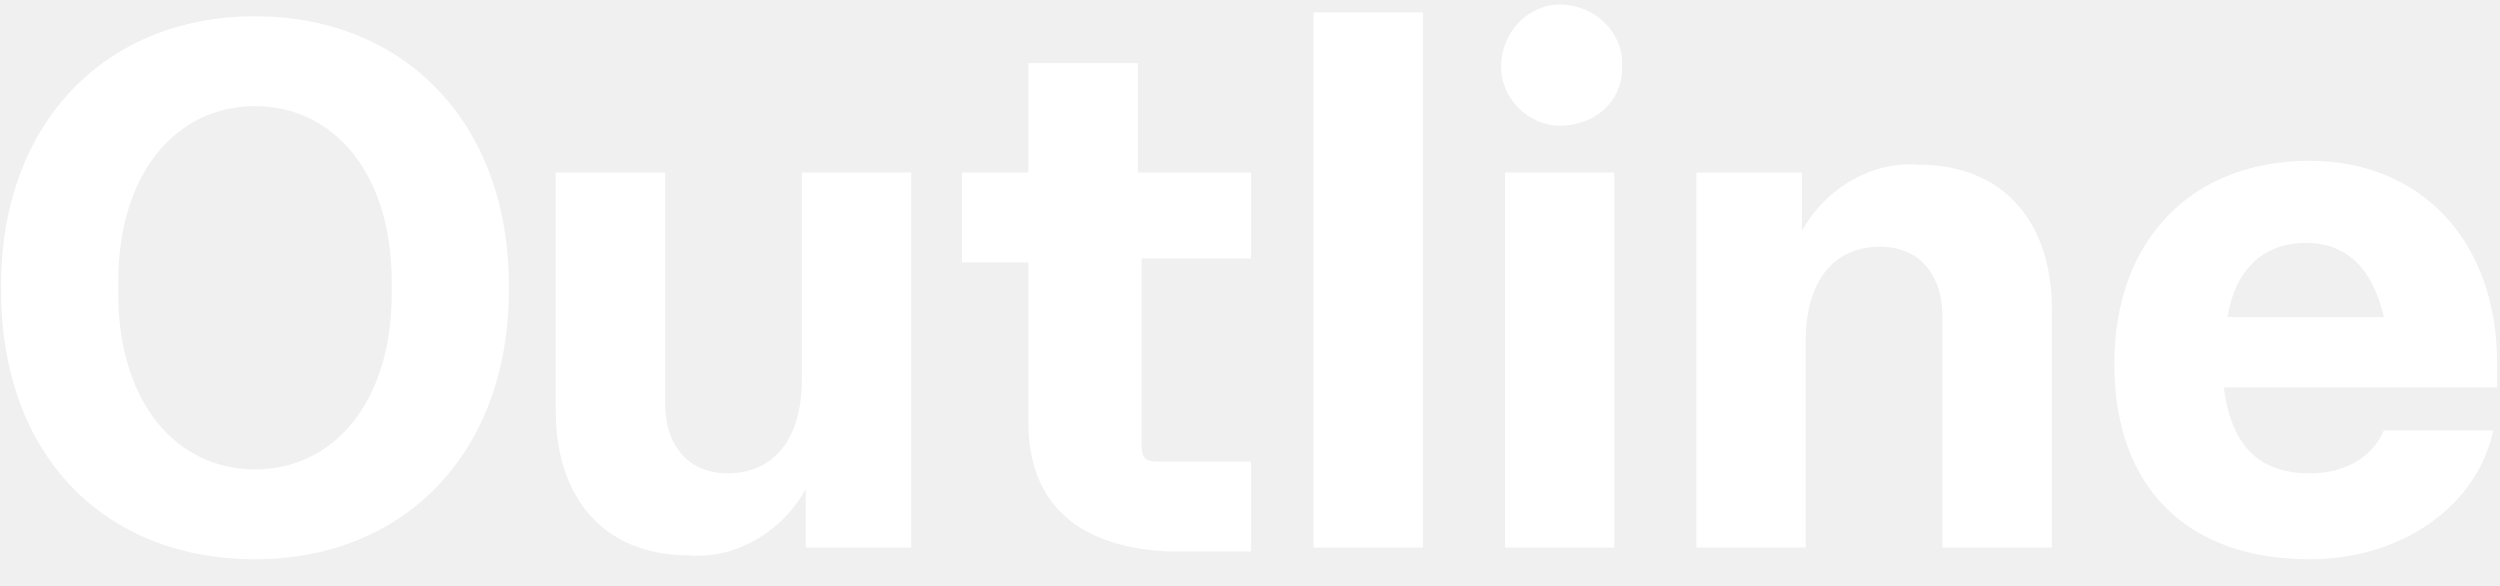
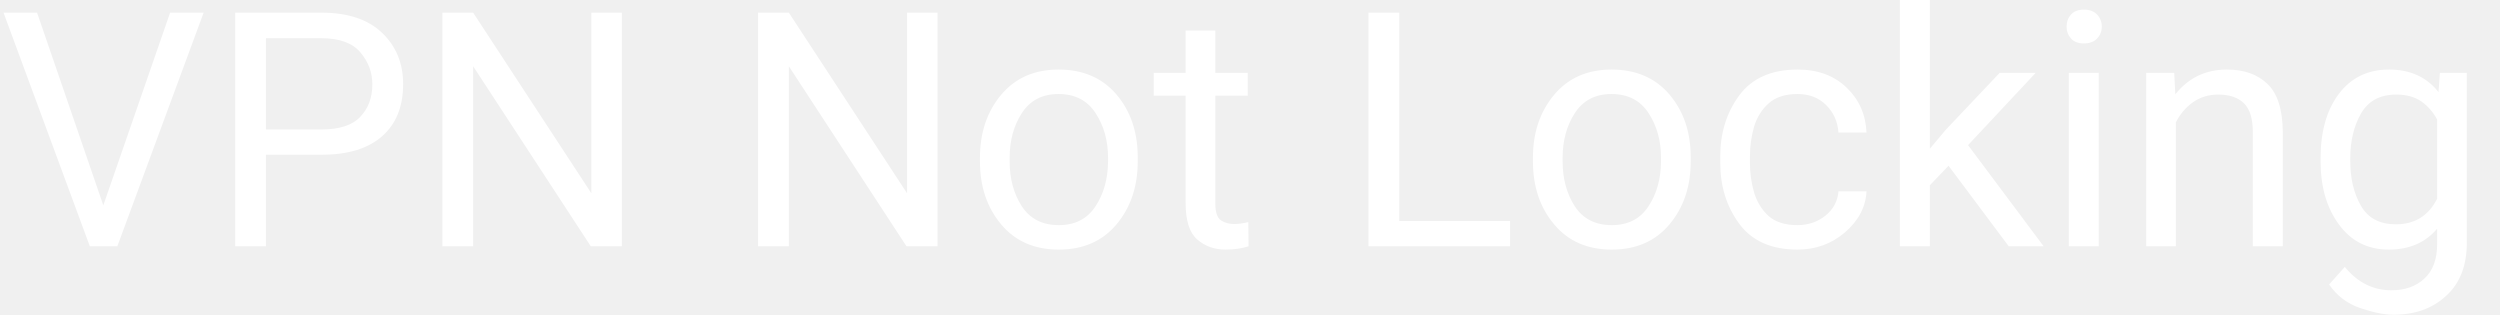
- <svg xmlns="http://www.w3.org/2000/svg" version="1.1" id="Layer_1" x="0px" y="0px" viewBox="0 0 64 15" style="enable-background:new 0 0 64 15;" xml:space="preserve">
+ <svg xmlns="http://www.w3.org/2000/svg" version="1.1" viewBox="0 0 142.11 17.883" xml:space="preserve">
  <style type="text/css">
	.st0{fill:none;}
	.st1{fill:#FFFFFF;}
</style>
-   <g id="Page-1">
-     <g id="feedback---003" transform="translate(-140, -44)">
-       <g id="outline-logotype" transform="translate(134.0273, 38.7168)">
-         <rect id="Rectangle-2" x="0.1" y="0.4" class="st0" width="76" height="24" />
-         <g id="ART_1_">
-           <path class="st1" d="M6,12.7v-0.1c0-4.2,2.7-6.9,6.5-6.9S19,8.4,19,12.6v0.1c0,4.2-2.7,6.9-6.5,6.9S6,17,6,12.7z M16,12.8v-0.3      C16,9.7,14.5,8,12.5,8S9,9.7,9,12.5v0.3c0,2.8,1.5,4.5,3.5,4.5S16,15.6,16,12.8L16,12.8z" />
-           <path class="st1" d="M29.3,19.3h-2.7v-1.5c-0.6,1.1-1.8,1.8-3,1.7c-2.1,0-3.4-1.4-3.4-3.7V9.7H23v5.9c0,1.1,0.6,1.8,1.6,1.8      c1.2,0,1.9-0.9,1.9-2.4V9.7h2.8L29.3,19.3z" />
-           <path class="st1" d="M32.3,16.1v-4.1h-1.7V9.7h1.7V6.9h2.8v2.8H38v2.2h-2.8v4.8c0,0.3,0.1,0.4,0.4,0.4H38v2.3h-2.1      C33.6,19.3,32.3,18.2,32.3,16.1z" />
-           <path class="st1" d="M39.6,5.6h2.8v13.7h-2.8V5.6z" />
-           <path class="st1" d="M44.4,7c0-0.9,0.7-1.6,1.5-1.6c0.9,0,1.6,0.7,1.6,1.5c0,0,0,0.1,0,0.1c0,0.9-0.7,1.5-1.6,1.5      C45.1,8.5,44.4,7.8,44.4,7z M44.5,9.7h2.8v9.6h-2.8L44.5,9.7z" />
-           <path class="st1" d="M49.4,9.7h2.7v1.5c0.6-1.1,1.8-1.8,3-1.7c2.1,0,3.4,1.4,3.4,3.7v6.1h-2.8v-5.9c0-1.1-0.6-1.8-1.6-1.8      c-1.2,0-1.9,0.9-1.9,2.4v5.3h-2.8V9.7z" />
-           <path class="st1" d="M60.1,14.6L60.1,14.6c0-3.2,2-5.2,5-5.2c2.8,0,4.8,2,4.8,5.2v0.6h-7c0.2,1.5,0.9,2.2,2.2,2.2      c0.9,0,1.6-0.4,1.9-1.1h2.8c-0.4,1.9-2.3,3.3-4.7,3.3C62,19.6,60.1,17.8,60.1,14.6z M63,13.4H67c-0.3-1.3-1-1.9-2-1.9      C64,11.5,63.2,12.1,63,13.4z" />
-         </g>
-       </g>
-     </g>
+   <g transform="translate(41.849 .33649)">
+     <text x="-41.913" y="13.664" fill="#ffffff" font-family="'E4 Digital Extended'" font-size="18.667px" font-weight="bold" stroke-width="1.482" xml:space="preserve">
+       <tspan x="-41.913" y="13.664" font-family="Roboto" font-size="18.667px" font-weight="normal">VPN Not Locking</tspan>
+     </text>
  </g>
</svg>
